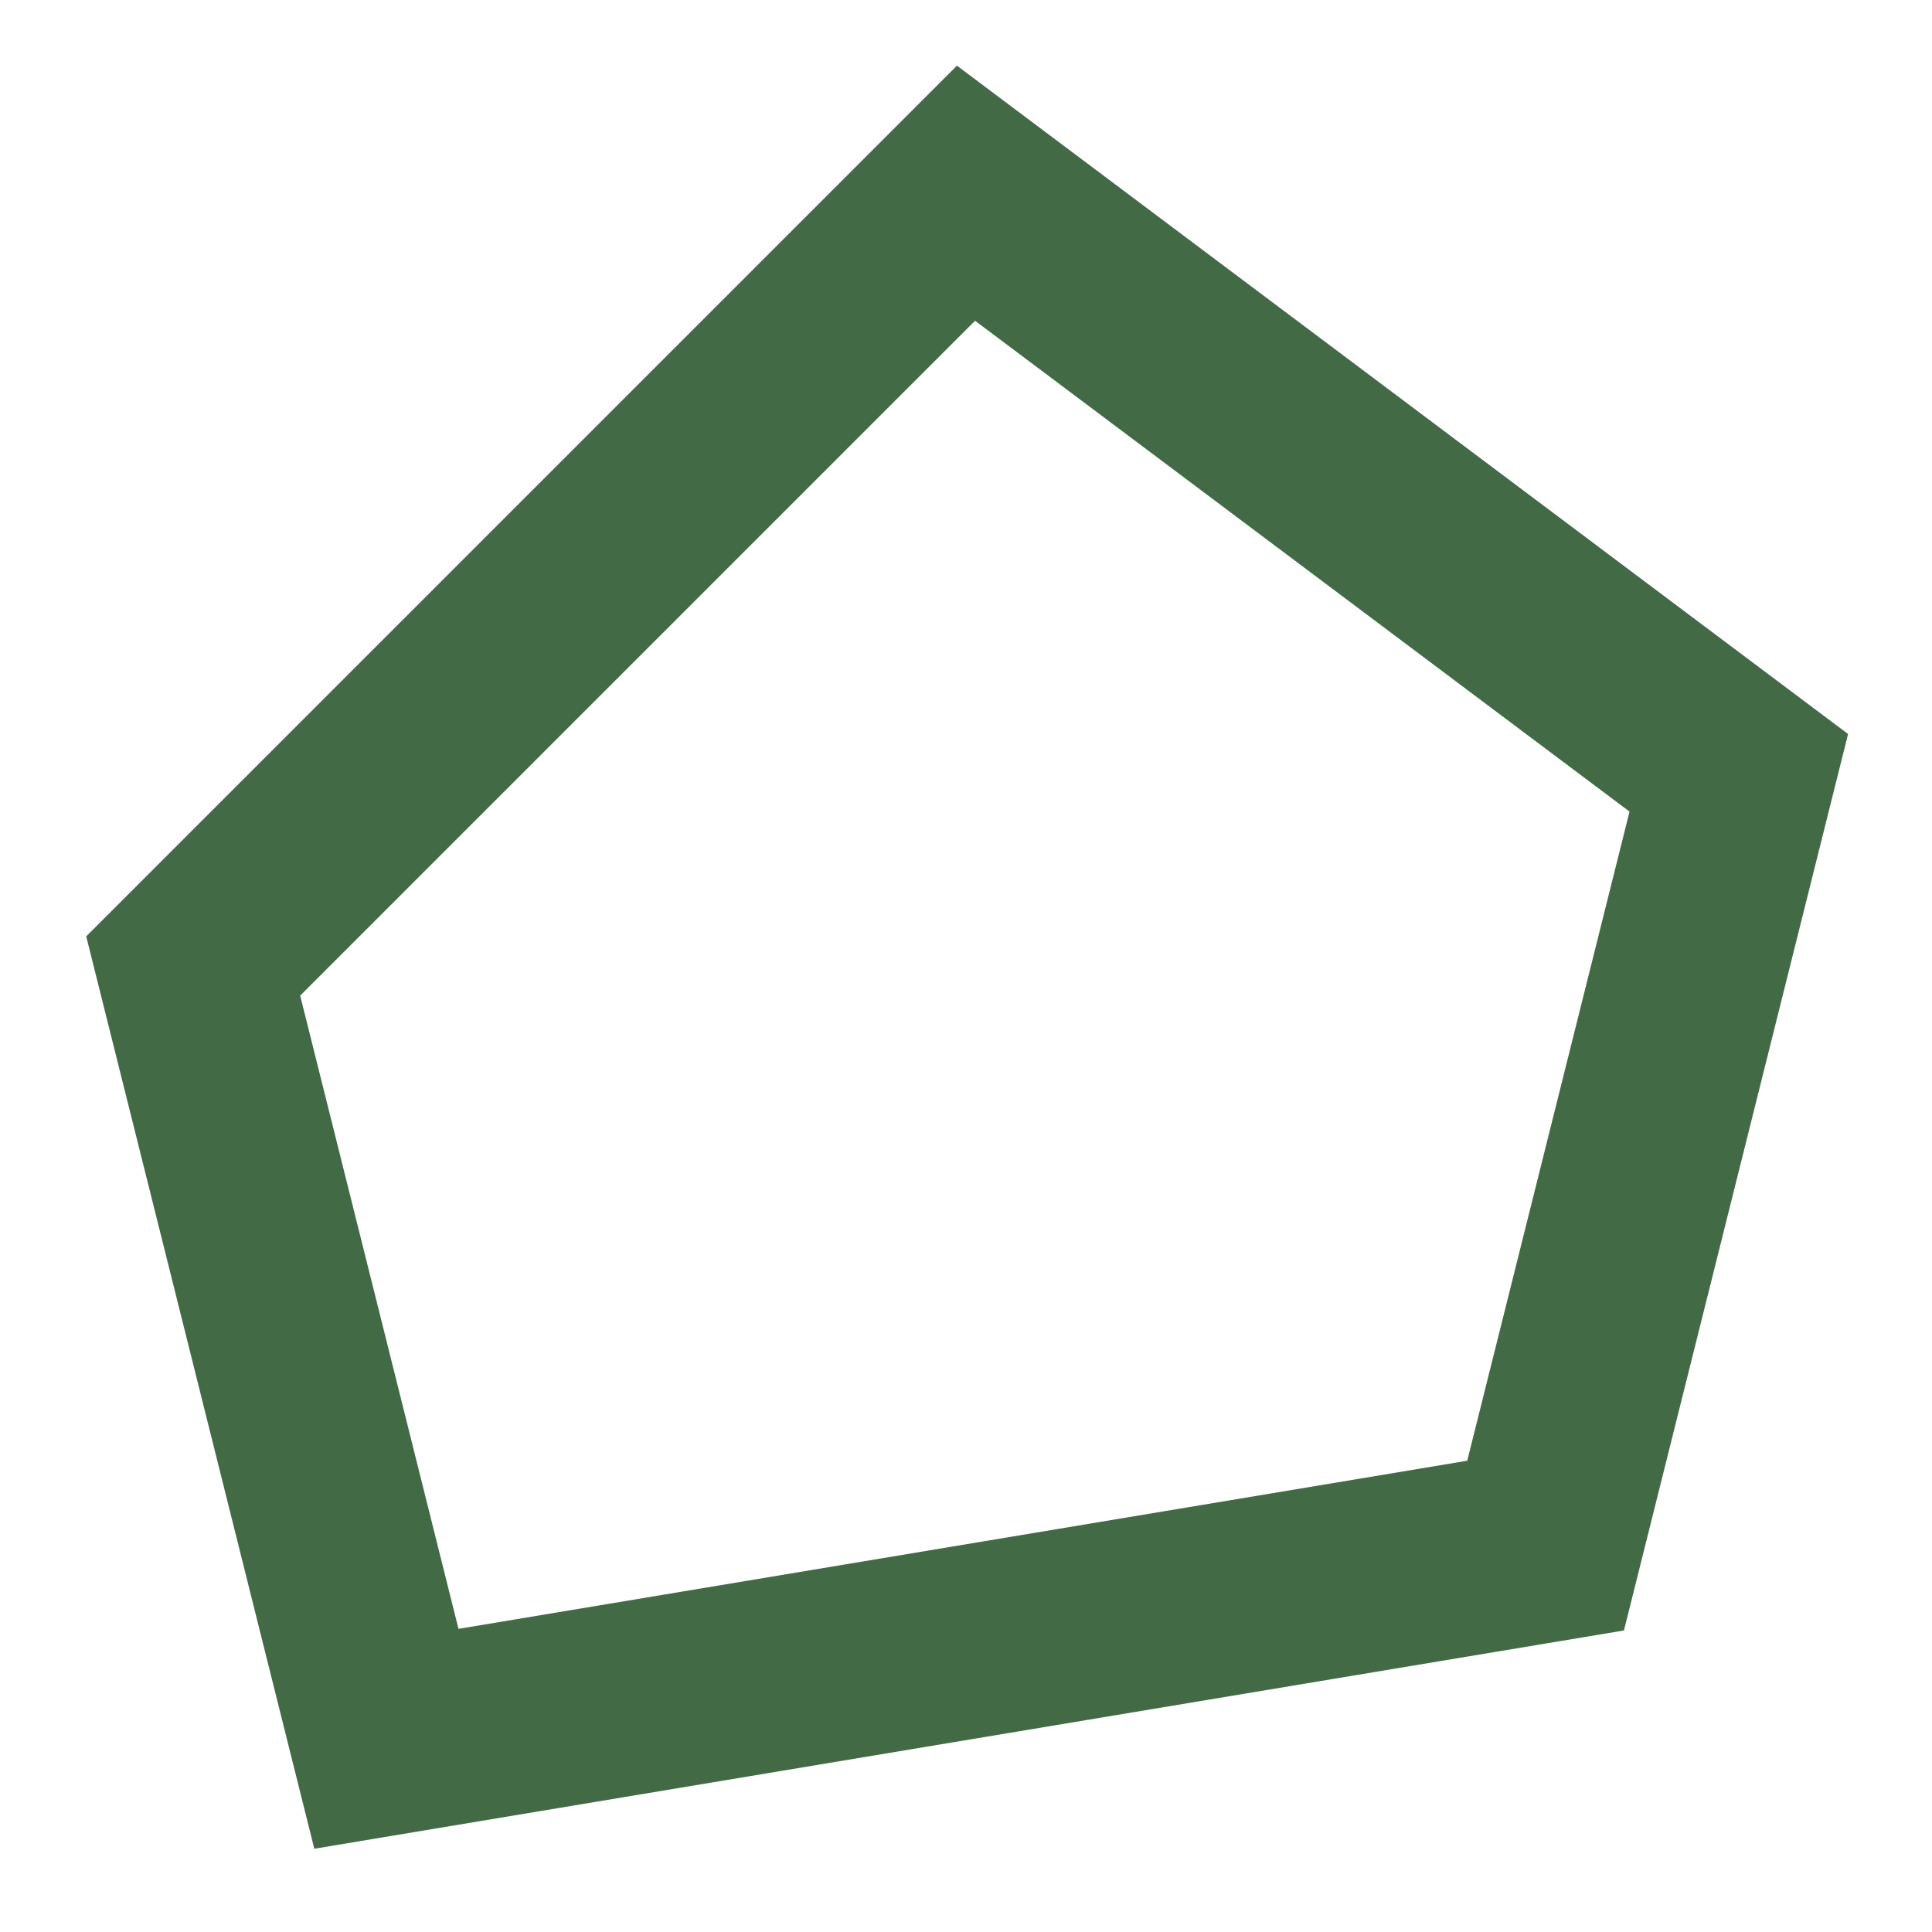
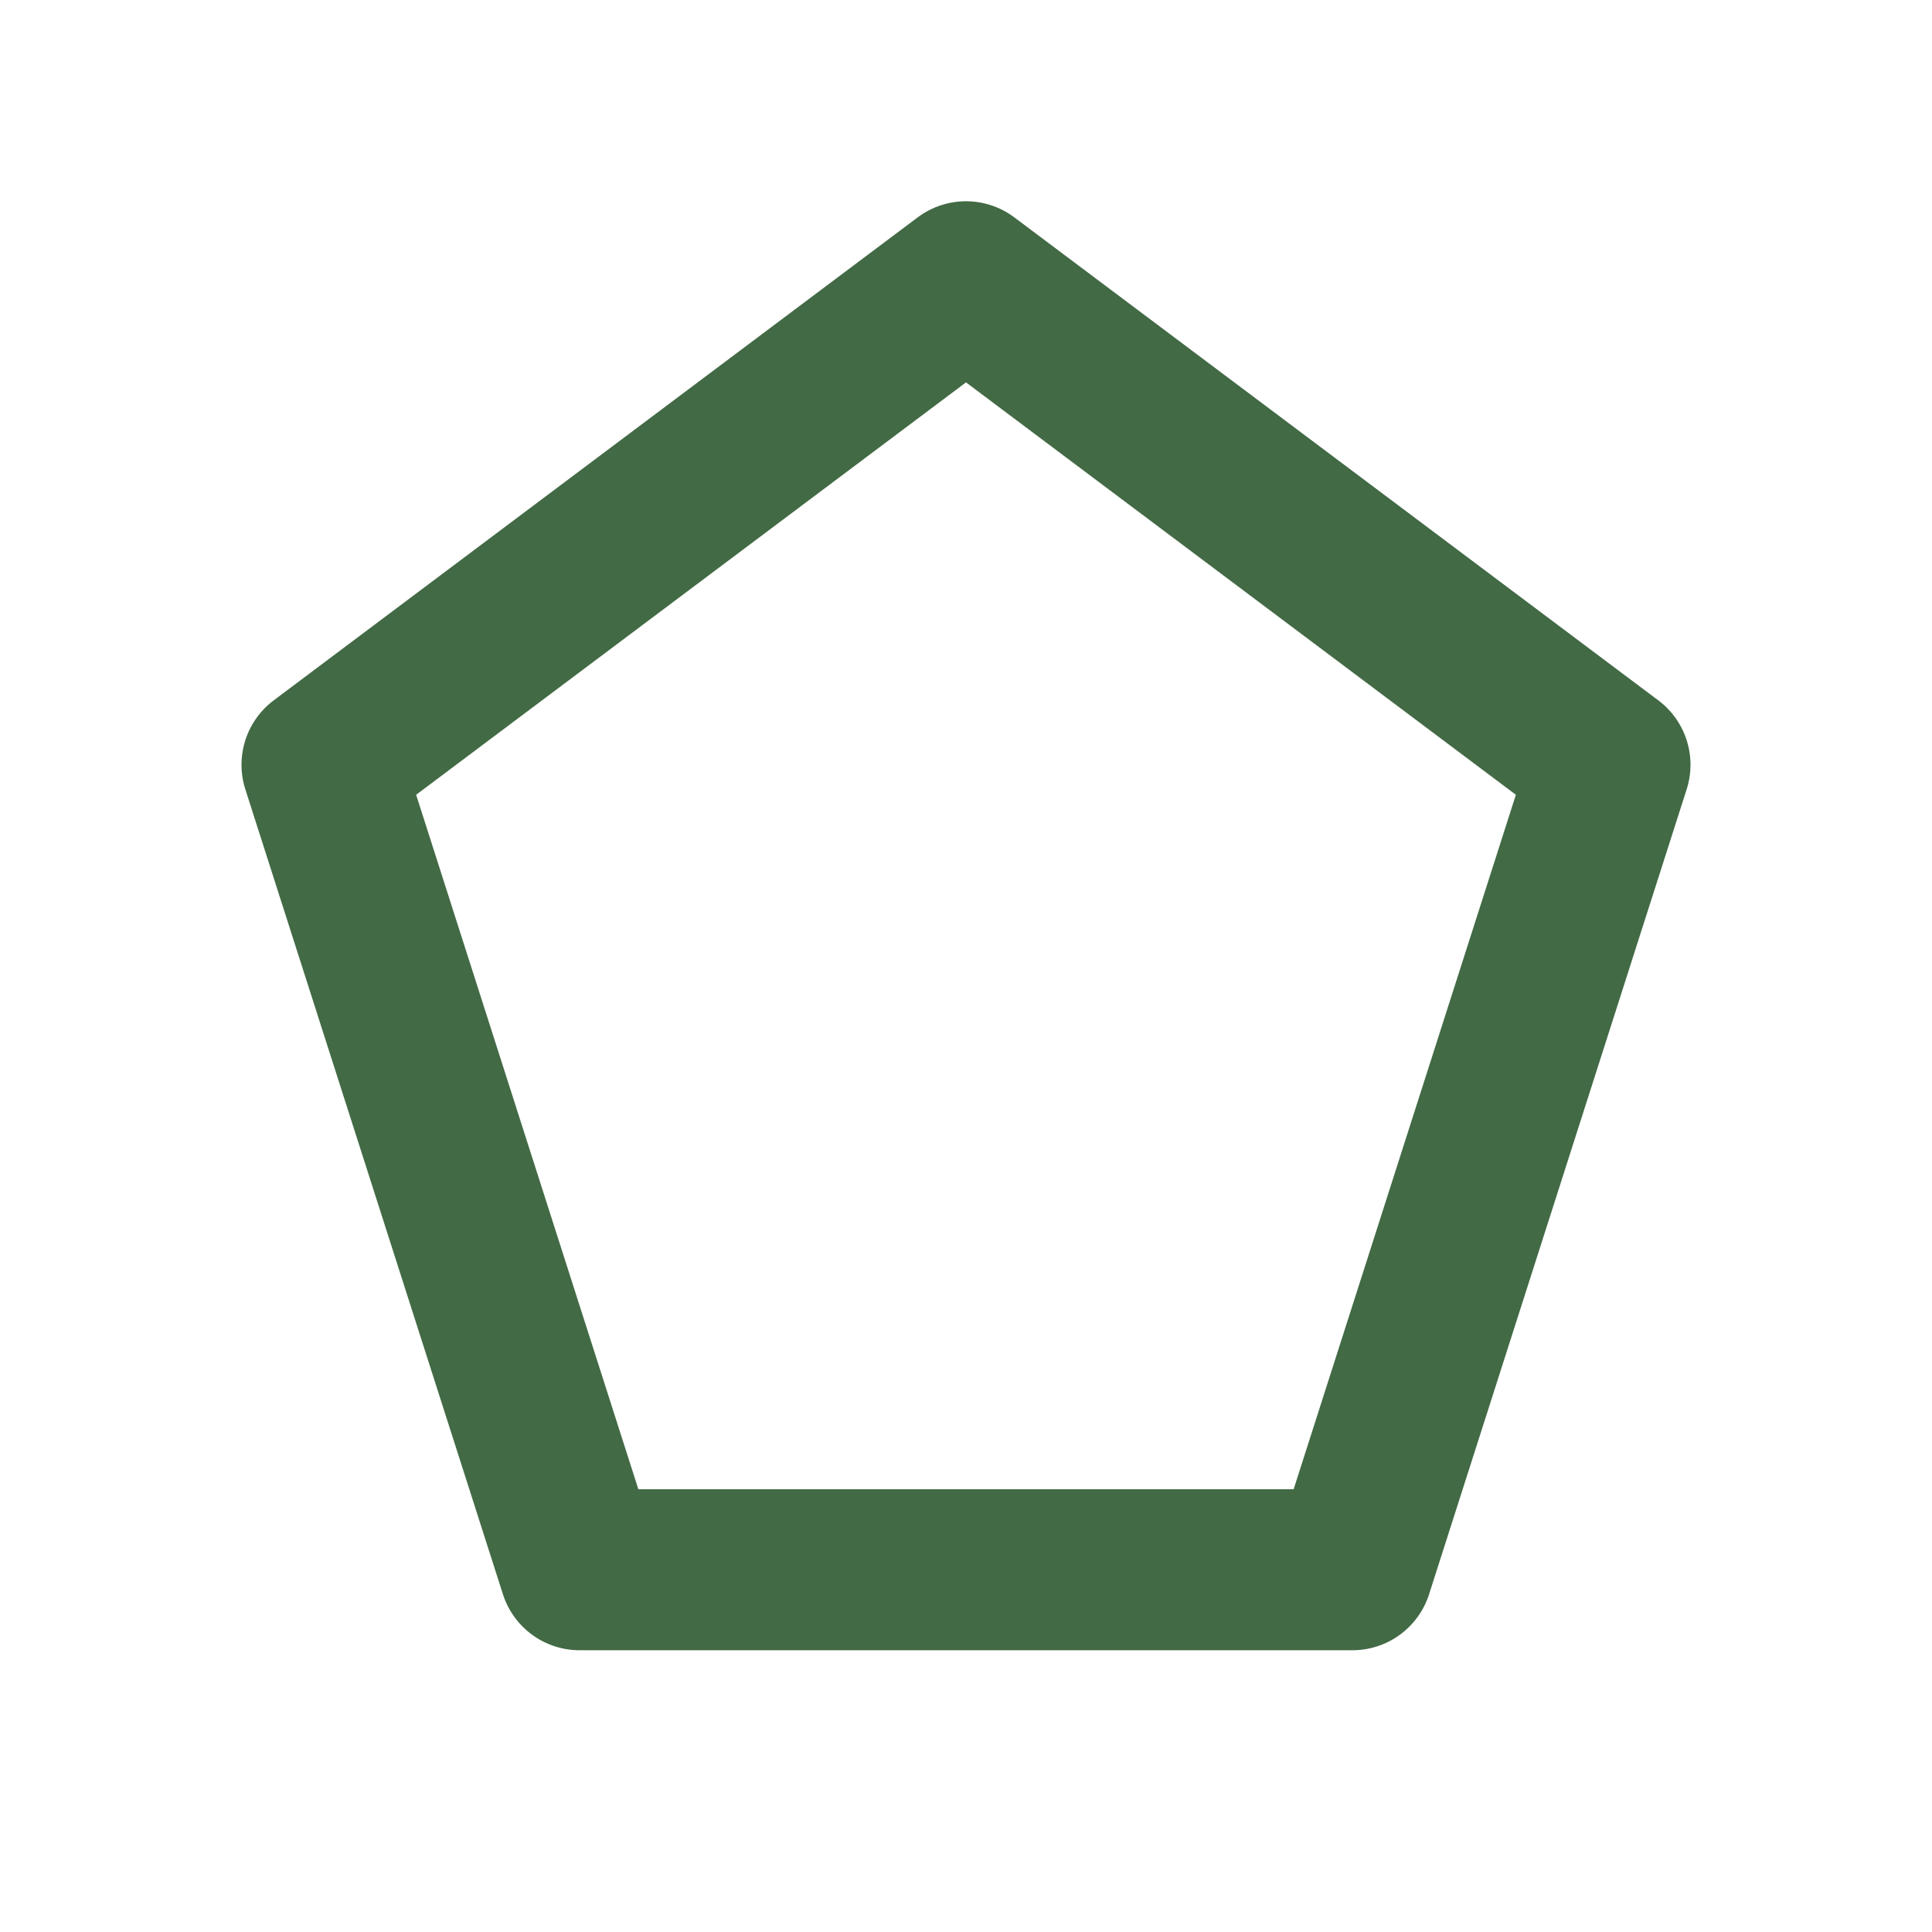
- <svg xmlns="http://www.w3.org/2000/svg" width="200" height="200" viewBox="0 0 200 200">
-   <polygon points="100,20 180,80 160,160 40,180 20,100" fill="none" stroke="#426A45" stroke-width="20" />
+ <svg xmlns="http://www.w3.org/2000/svg" width="24" height="24" viewBox="0 0 24 24" fill="none" stroke="#426A45" stroke-width="2" stroke-linecap="round" stroke-linejoin="round">
+   <polygon points="12,3.5 20,9.5 16.8,19.5 7.2,19.5 4,9.5" />
</svg>
